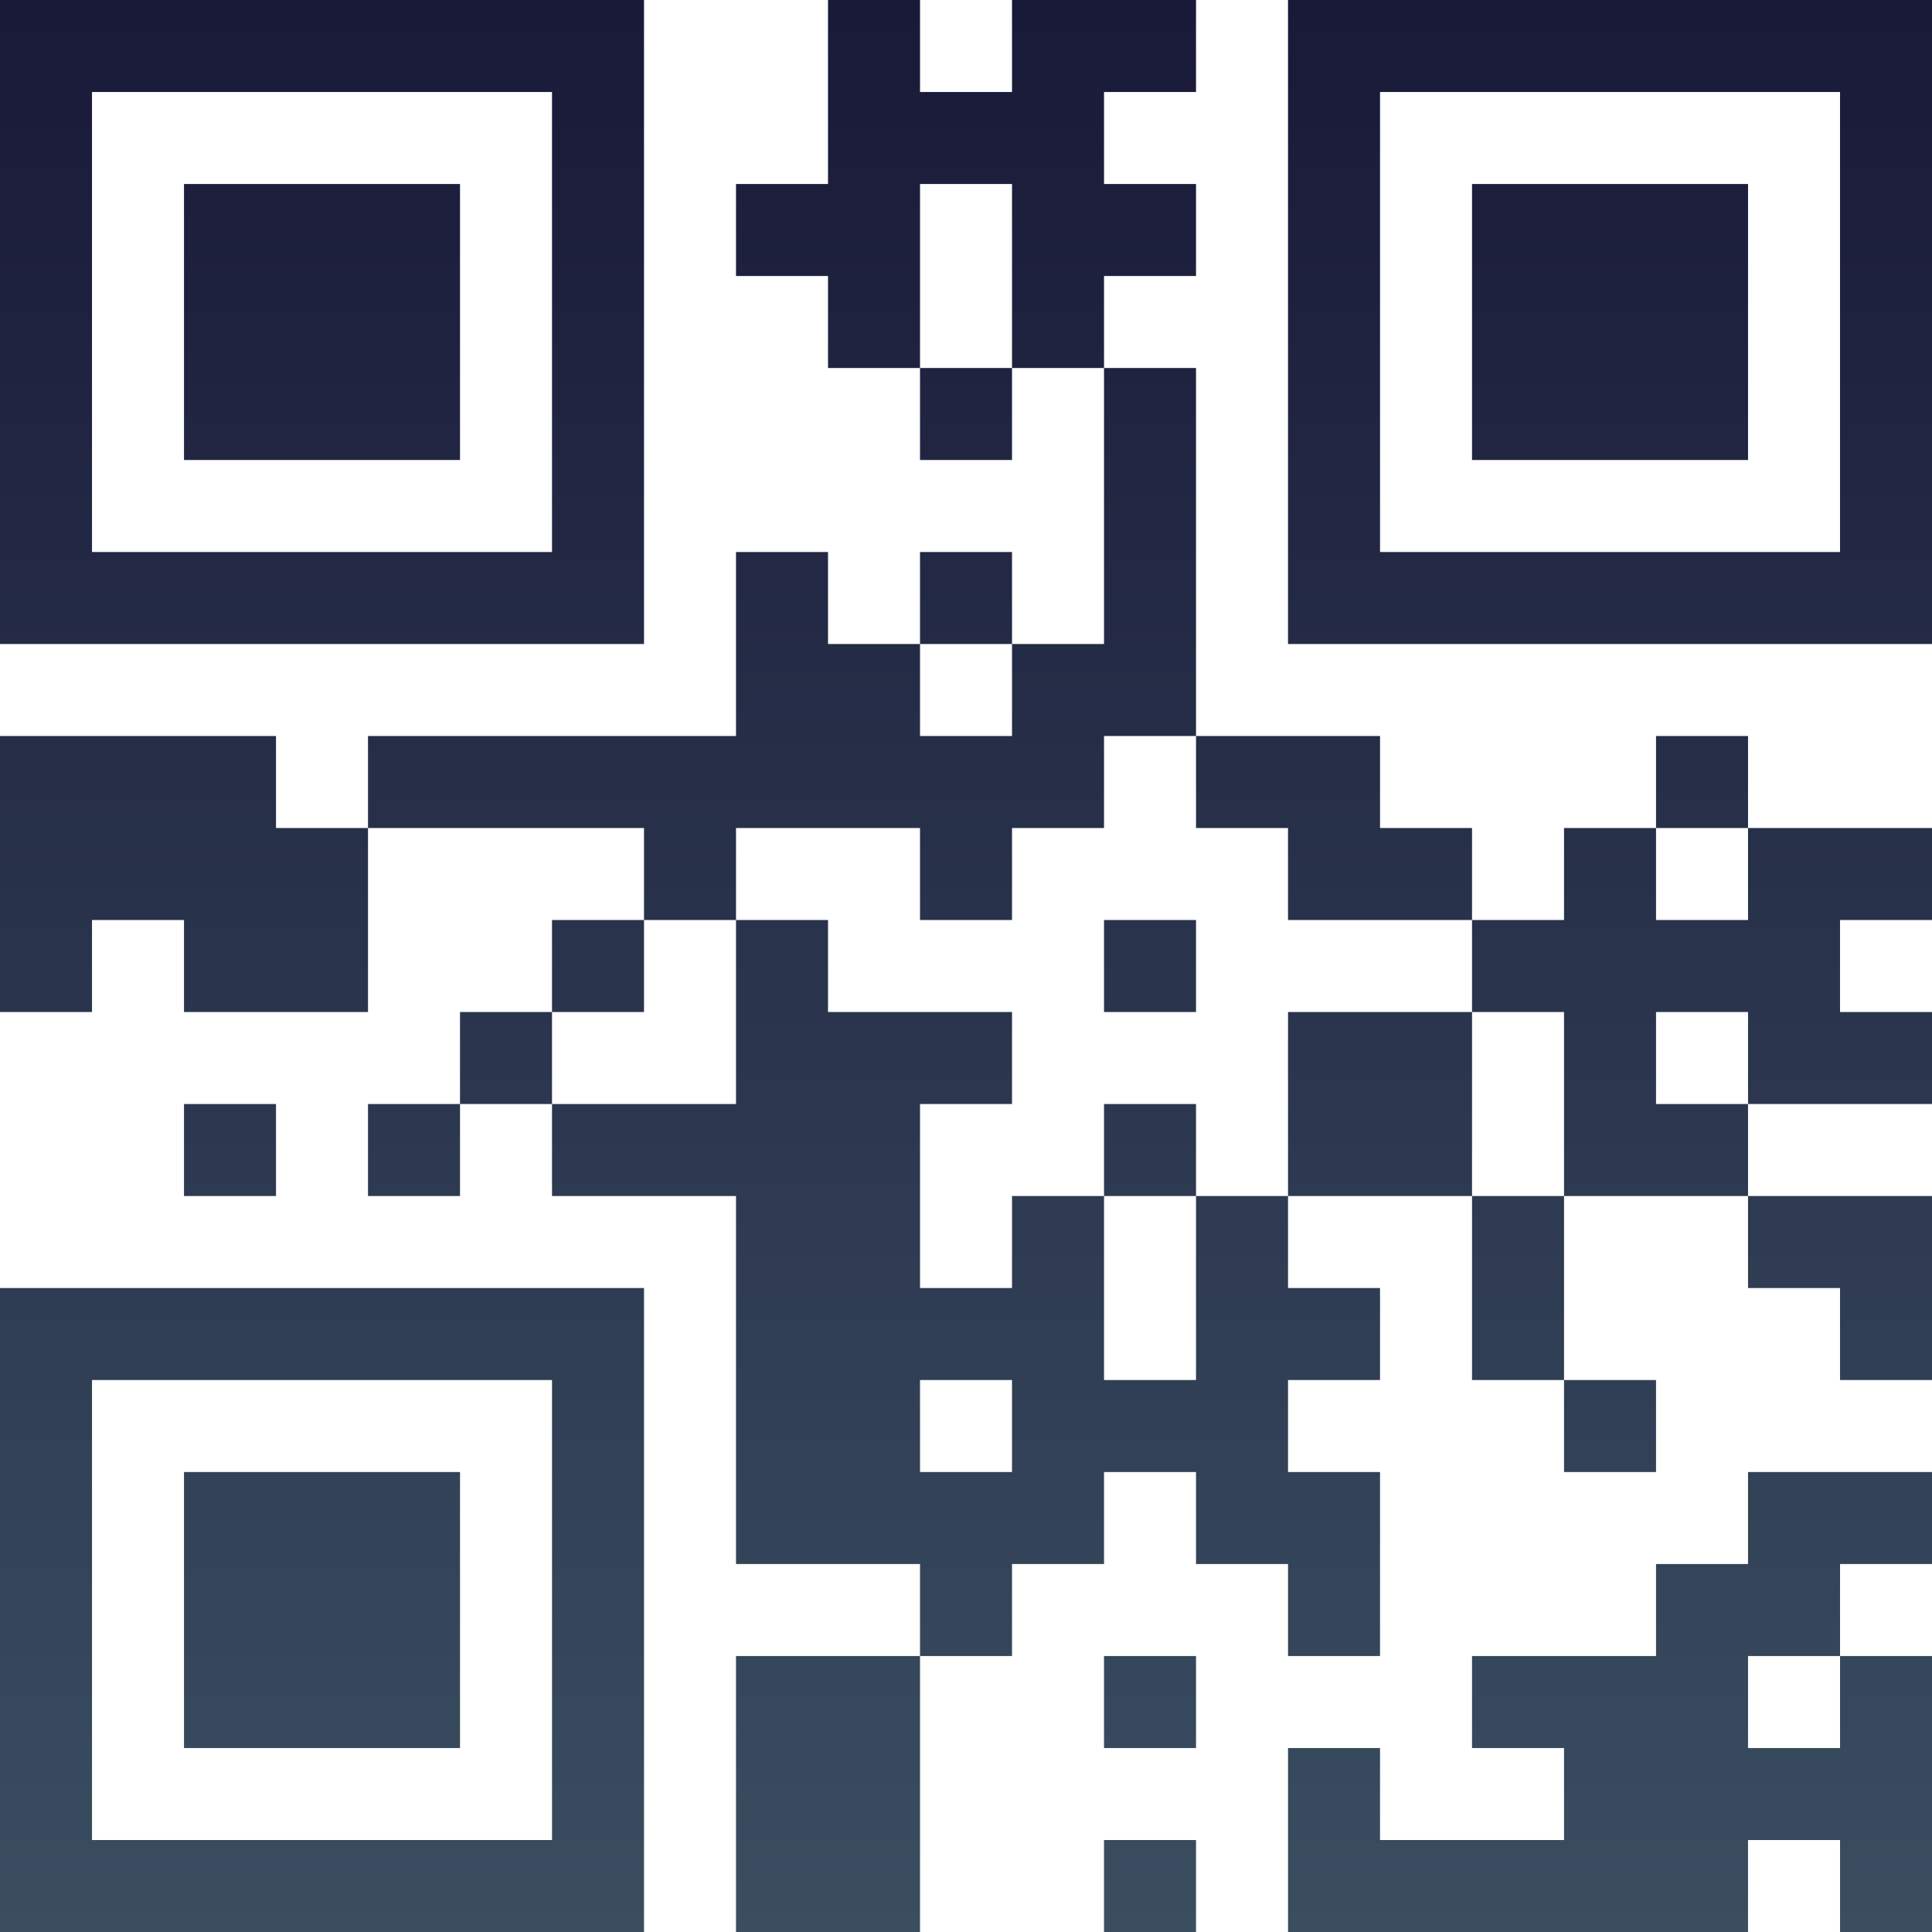
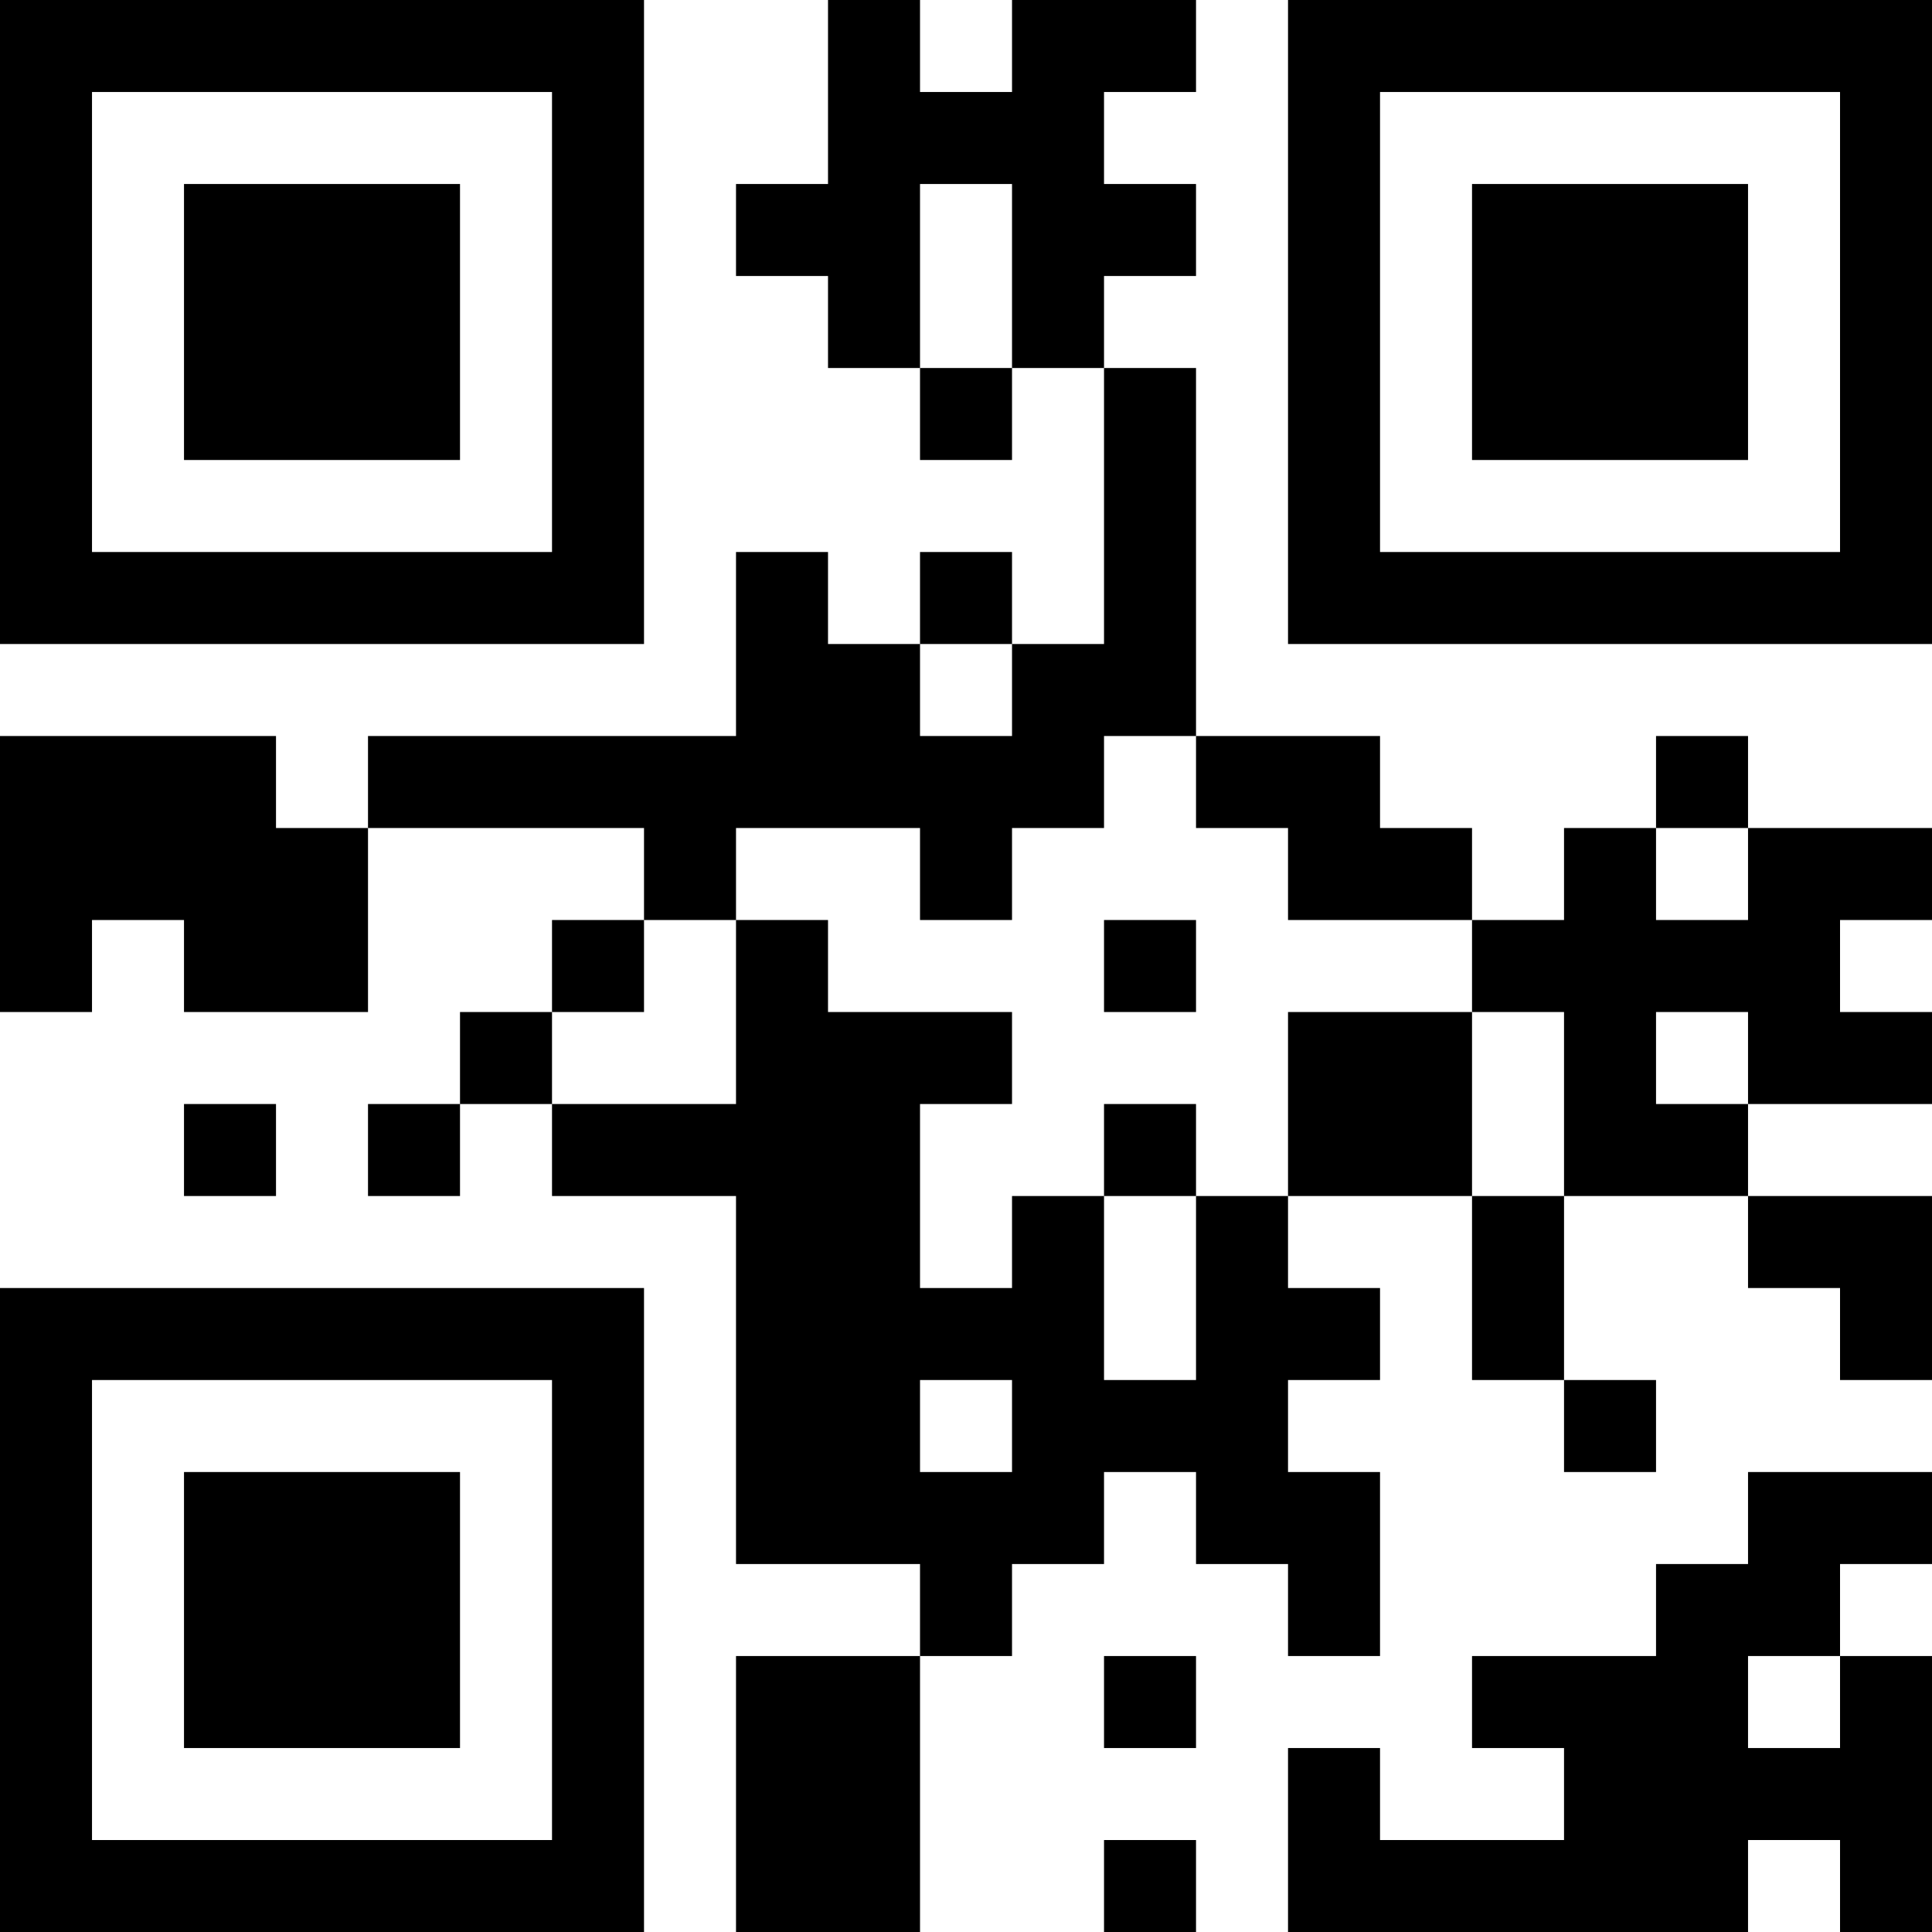
<svg xmlns="http://www.w3.org/2000/svg" version="1.1" width="100" height="100" viewBox="0 0 100 100">
  <rect x="0" y="0" width="100" height="100" fill="#ffffff" />
  <g transform="scale(4.762)">
    <g transform="translate(0,0)">
-       <defs>
-         <linearGradient gradientUnits="userSpaceOnUse" x1="0" y1="0" x2="0" y2="21" id="g1">
-           <stop offset="0%" stop-color="#191938" />
-           <stop offset="100%" stop-color="#3a4e60" />
-         </linearGradient>
-       </defs>
-       <path fill-rule="evenodd" d="M9 0L9 2L8 2L8 3L9 3L9 4L10 4L10 5L11 5L11 4L12 4L12 7L11 7L11 6L10 6L10 7L9 7L9 6L8 6L8 8L4 8L4 9L3 9L3 8L0 8L0 11L1 11L1 10L2 10L2 11L4 11L4 9L7 9L7 10L6 10L6 11L5 11L5 12L4 12L4 13L5 13L5 12L6 12L6 13L8 13L8 17L10 17L10 18L8 18L8 21L10 21L10 18L11 18L11 17L12 17L12 16L13 16L13 17L14 17L14 18L15 18L15 16L14 16L14 15L15 15L15 14L14 14L14 13L16 13L16 15L17 15L17 16L18 16L18 15L17 15L17 13L19 13L19 14L20 14L20 15L21 15L21 13L19 13L19 12L21 12L21 11L20 11L20 10L21 10L21 9L19 9L19 8L18 8L18 9L17 9L17 10L16 10L16 9L15 9L15 8L13 8L13 4L12 4L12 3L13 3L13 2L12 2L12 1L13 1L13 0L11 0L11 1L10 1L10 0ZM10 2L10 4L11 4L11 2ZM10 7L10 8L11 8L11 7ZM12 8L12 9L11 9L11 10L10 10L10 9L8 9L8 10L7 10L7 11L6 11L6 12L8 12L8 10L9 10L9 11L11 11L11 12L10 12L10 14L11 14L11 13L12 13L12 15L13 15L13 13L14 13L14 11L16 11L16 13L17 13L17 11L16 11L16 10L14 10L14 9L13 9L13 8ZM18 9L18 10L19 10L19 9ZM12 10L12 11L13 11L13 10ZM18 11L18 12L19 12L19 11ZM2 12L2 13L3 13L3 12ZM12 12L12 13L13 13L13 12ZM10 15L10 16L11 16L11 15ZM19 16L19 17L18 17L18 18L16 18L16 19L17 19L17 20L15 20L15 19L14 19L14 21L19 21L19 20L20 20L20 21L21 21L21 18L20 18L20 17L21 17L21 16ZM12 18L12 19L13 19L13 18ZM19 18L19 19L20 19L20 18ZM12 20L12 21L13 21L13 20ZM0 0L0 7L7 7L7 0ZM1 1L1 6L6 6L6 1ZM2 2L2 5L5 5L5 2ZM14 0L14 7L21 7L21 0ZM15 1L15 6L20 6L20 1ZM16 2L16 5L19 5L19 2ZM0 14L0 21L7 21L7 14ZM1 15L1 20L6 20L6 15ZM2 16L2 19L5 19L5 16Z" fill="url(#g1)" />
+       <path fill-rule="evenodd" d="M9 0L9 2L8 2L8 3L9 3L9 4L10 4L10 5L11 5L11 4L12 4L12 7L11 7L11 6L10 6L10 7L9 7L9 6L8 6L8 8L4 8L4 9L3 9L3 8L0 8L0 11L1 11L1 10L2 10L2 11L4 11L4 9L7 9L7 10L6 10L6 11L5 11L5 12L4 12L4 13L5 13L5 12L6 12L6 13L8 13L8 17L10 17L10 18L8 18L8 21L10 21L10 18L11 18L11 17L12 17L12 16L13 16L13 17L14 17L14 18L15 18L15 16L14 16L14 15L15 15L15 14L14 14L14 13L16 13L16 15L17 15L17 16L18 16L18 15L17 15L17 13L19 13L19 14L20 14L20 15L21 15L21 13L19 13L19 12L21 12L21 11L20 11L20 10L21 10L21 9L19 9L19 8L18 8L18 9L17 9L17 10L16 10L16 9L15 9L15 8L13 8L13 4L12 4L12 3L13 3L13 2L12 2L12 1L13 1L13 0L11 0L11 1L10 1L10 0ZM10 2L10 4L11 4L11 2ZM10 7L10 8L11 8L11 7ZM12 8L12 9L11 9L11 10L10 10L10 9L8 9L8 10L7 10L7 11L6 11L6 12L8 12L8 10L9 10L9 11L11 11L11 12L10 12L10 14L11 14L11 13L12 13L12 15L13 15L13 13L14 13L14 11L16 11L16 13L17 13L17 11L16 11L16 10L14 10L14 9L13 9L13 8ZM18 9L18 10L19 10L19 9ZM12 10L12 11L13 11L13 10ZM18 11L18 12L19 12L19 11ZM2 12L2 13L3 13L3 12ZM12 12L12 13L13 13L13 12ZM10 15L10 16L11 16L11 15ZM19 16L19 17L18 17L18 18L16 18L16 19L17 19L17 20L15 20L15 19L14 19L14 21L19 21L19 20L20 20L20 21L21 21L21 18L20 18L20 17L21 17L21 16ZM12 18L12 19L13 19L13 18ZM19 18L19 19L20 19L20 18ZM12 20L12 21L13 21L13 20ZM0 0L0 7L7 7L7 0ZM1 1L1 6L6 6L6 1ZM2 2L2 5L5 5L5 2ZM14 0L14 7L21 7L21 0ZM15 1L15 6L20 6L20 1ZM16 2L16 5L19 5L19 2ZM0 14L0 21L7 21L7 14ZM1 15L1 20L6 20L6 15ZM2 16L2 19L5 19L5 16Z" fill="#000000" />
    </g>
  </g>
</svg>
